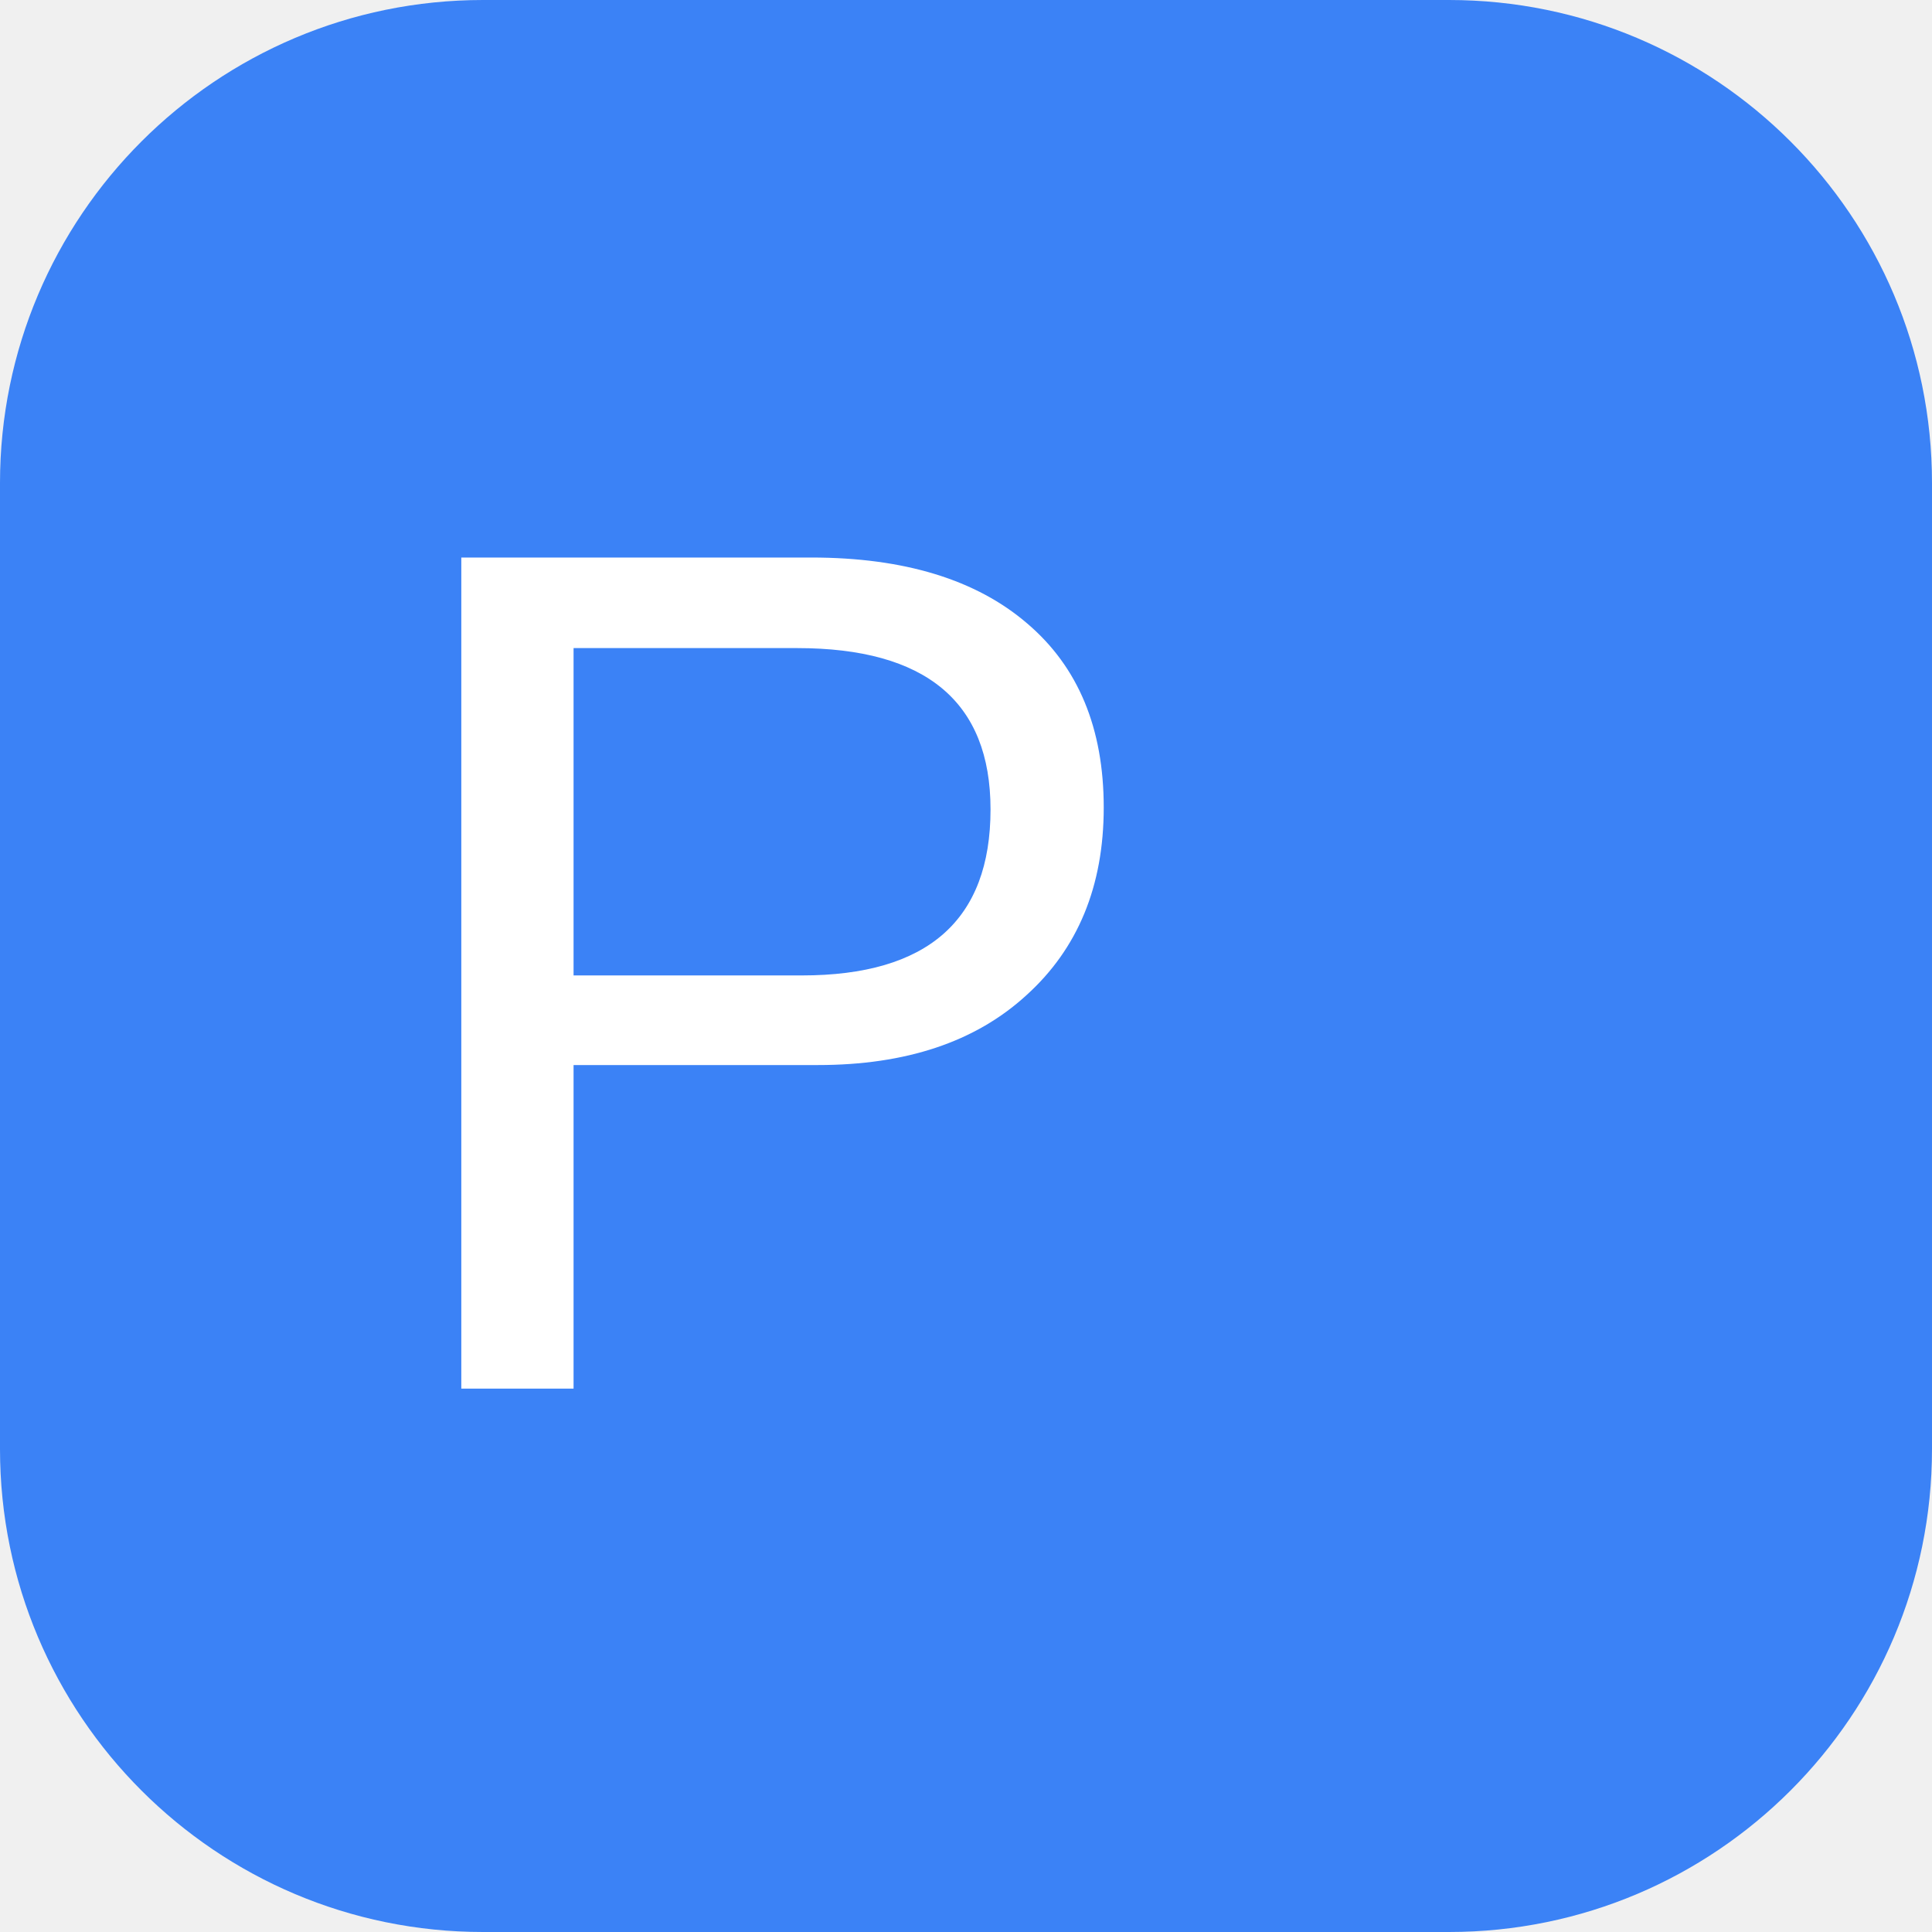
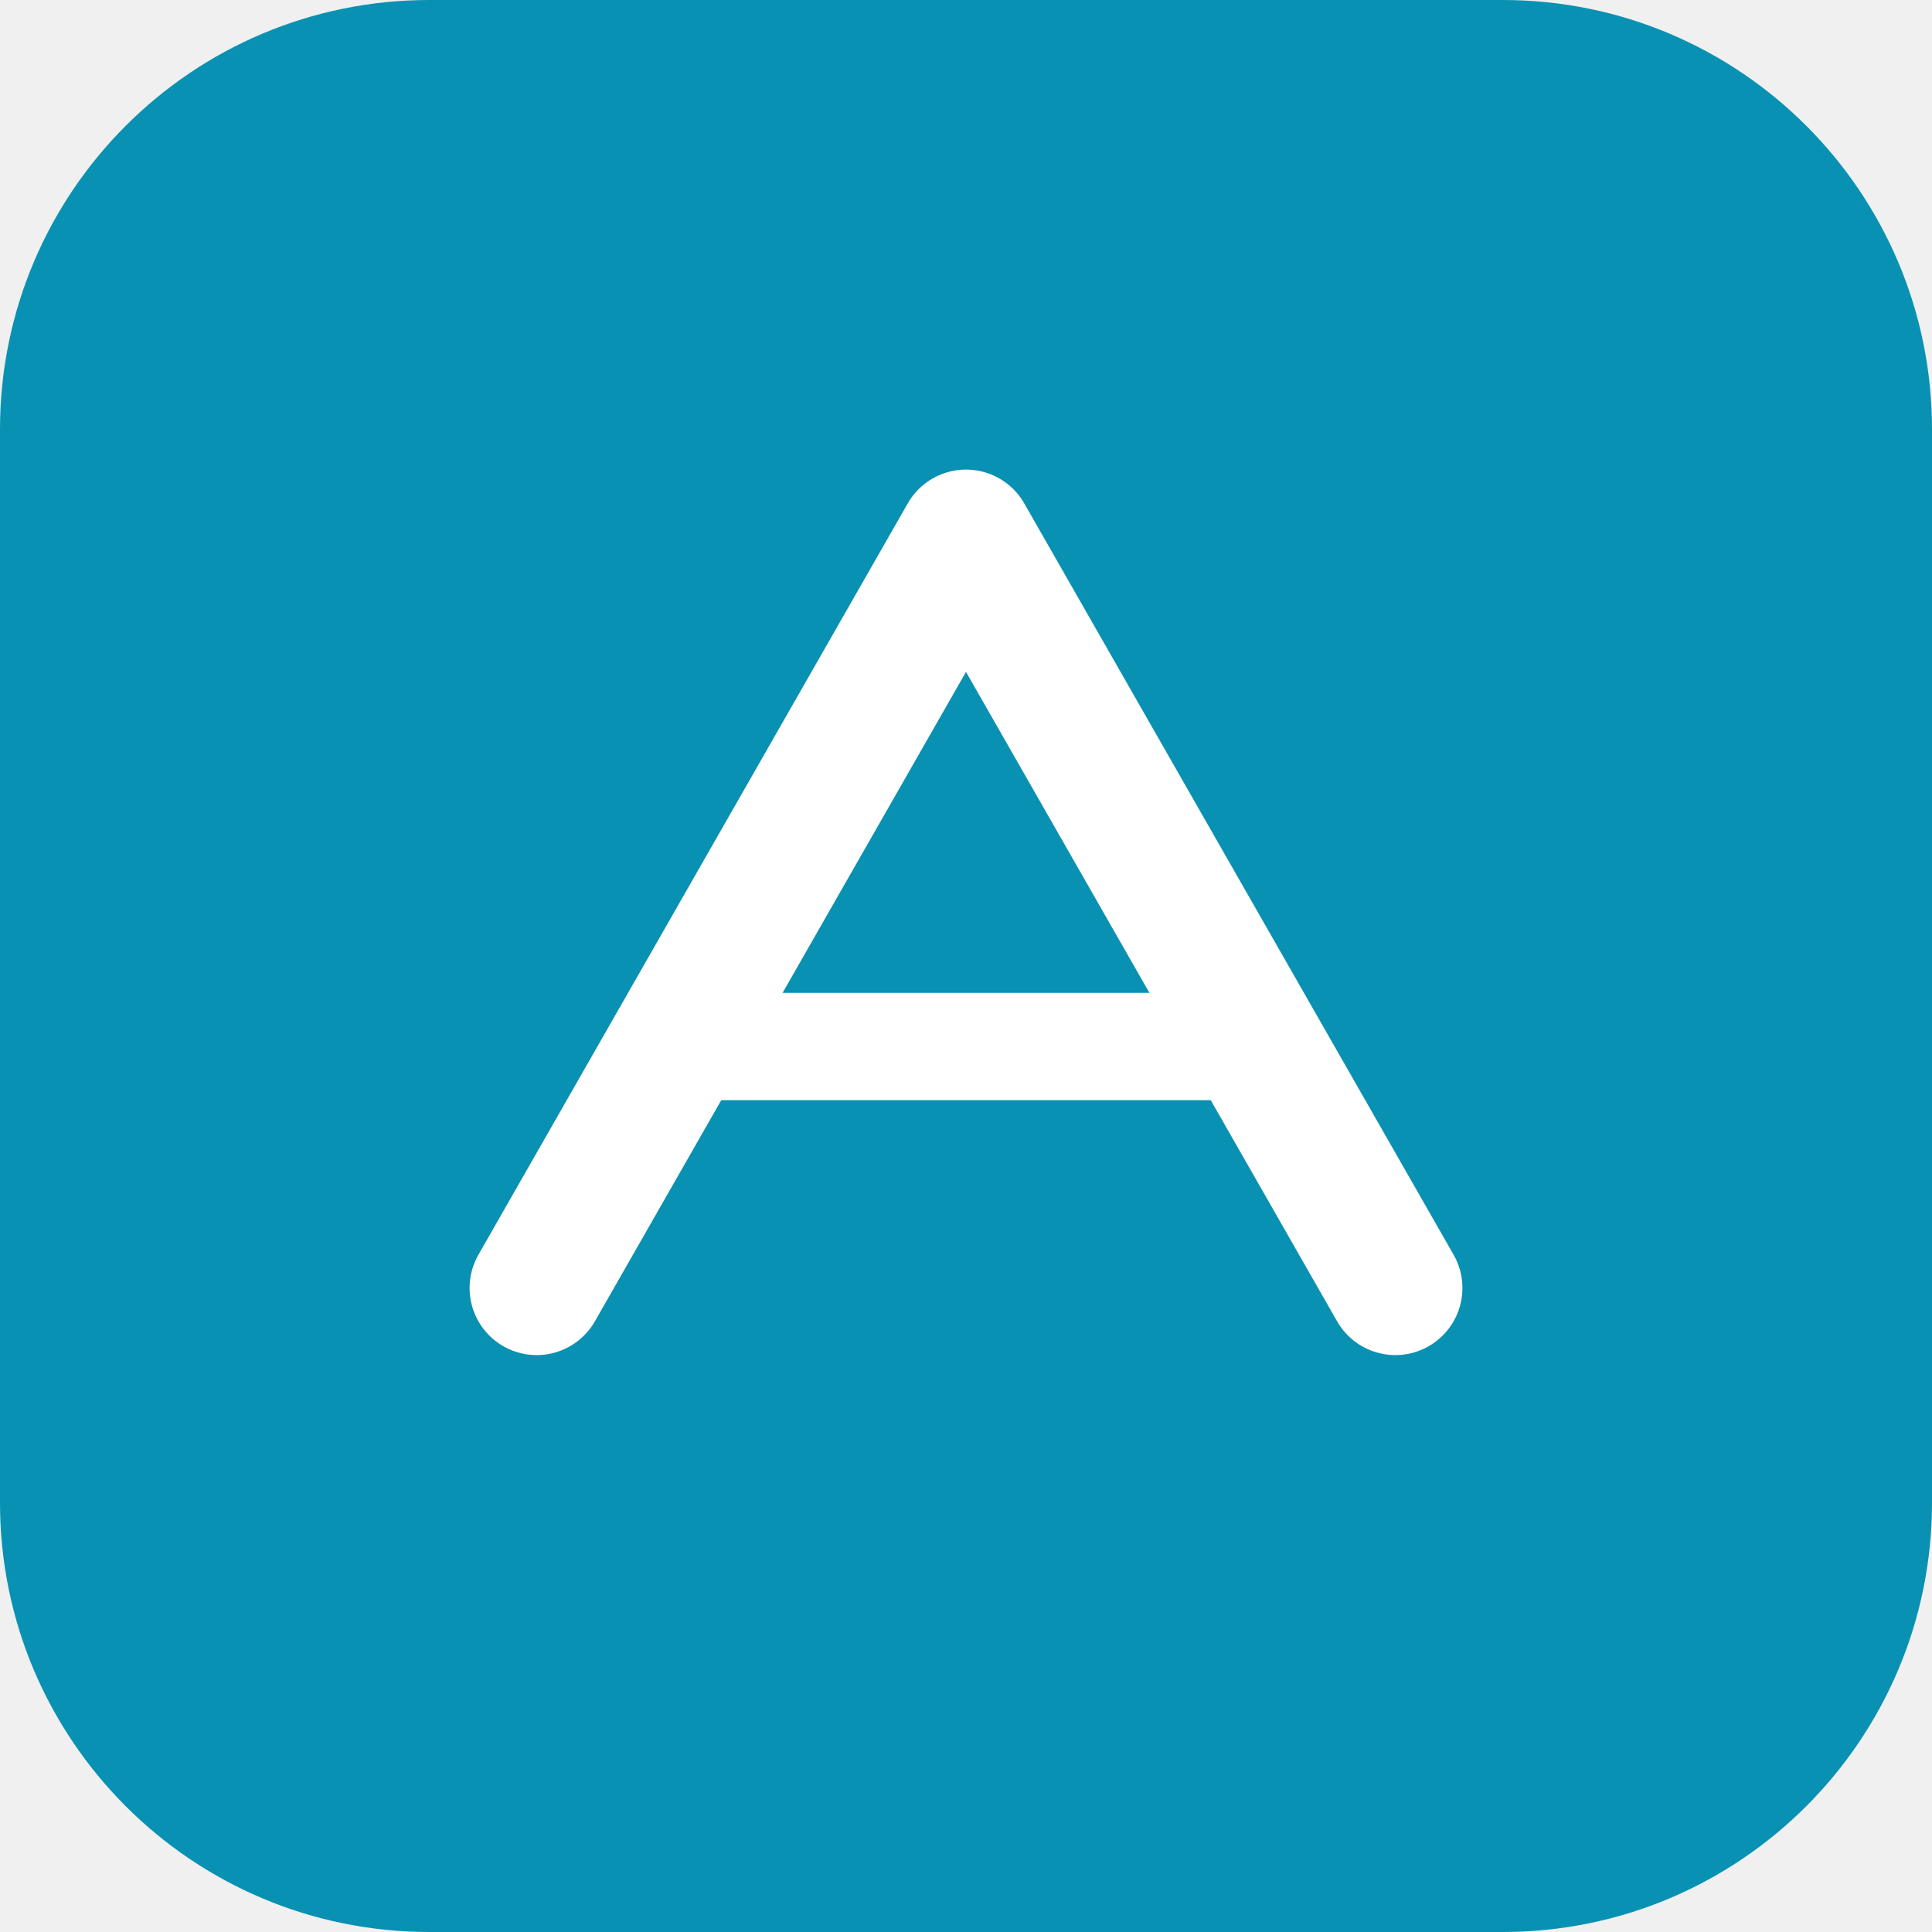
- <svg xmlns="http://www.w3.org/2000/svg" viewBox="0 0 32 32">
-   <rect width="32" height="32" rx="8" fill="#3b82f6" />
-   <text x="6" y="23" font-size="20" fill="white" font-family="Arial">P</text>
+ <svg xmlns="http://www.w3.org/2000/svg" viewBox="0 0 36 36" fill="none">
+   <rect width="36" height="36" rx="8" fill="#0891B2" />
+   <path d="M10 24L18 10L26 24" stroke="white" stroke-width="2.5" stroke-linecap="round" stroke-linejoin="round" />
+   <path d="M13 19.5H23" stroke="white" stroke-width="2" stroke-linecap="round" />
</svg>
